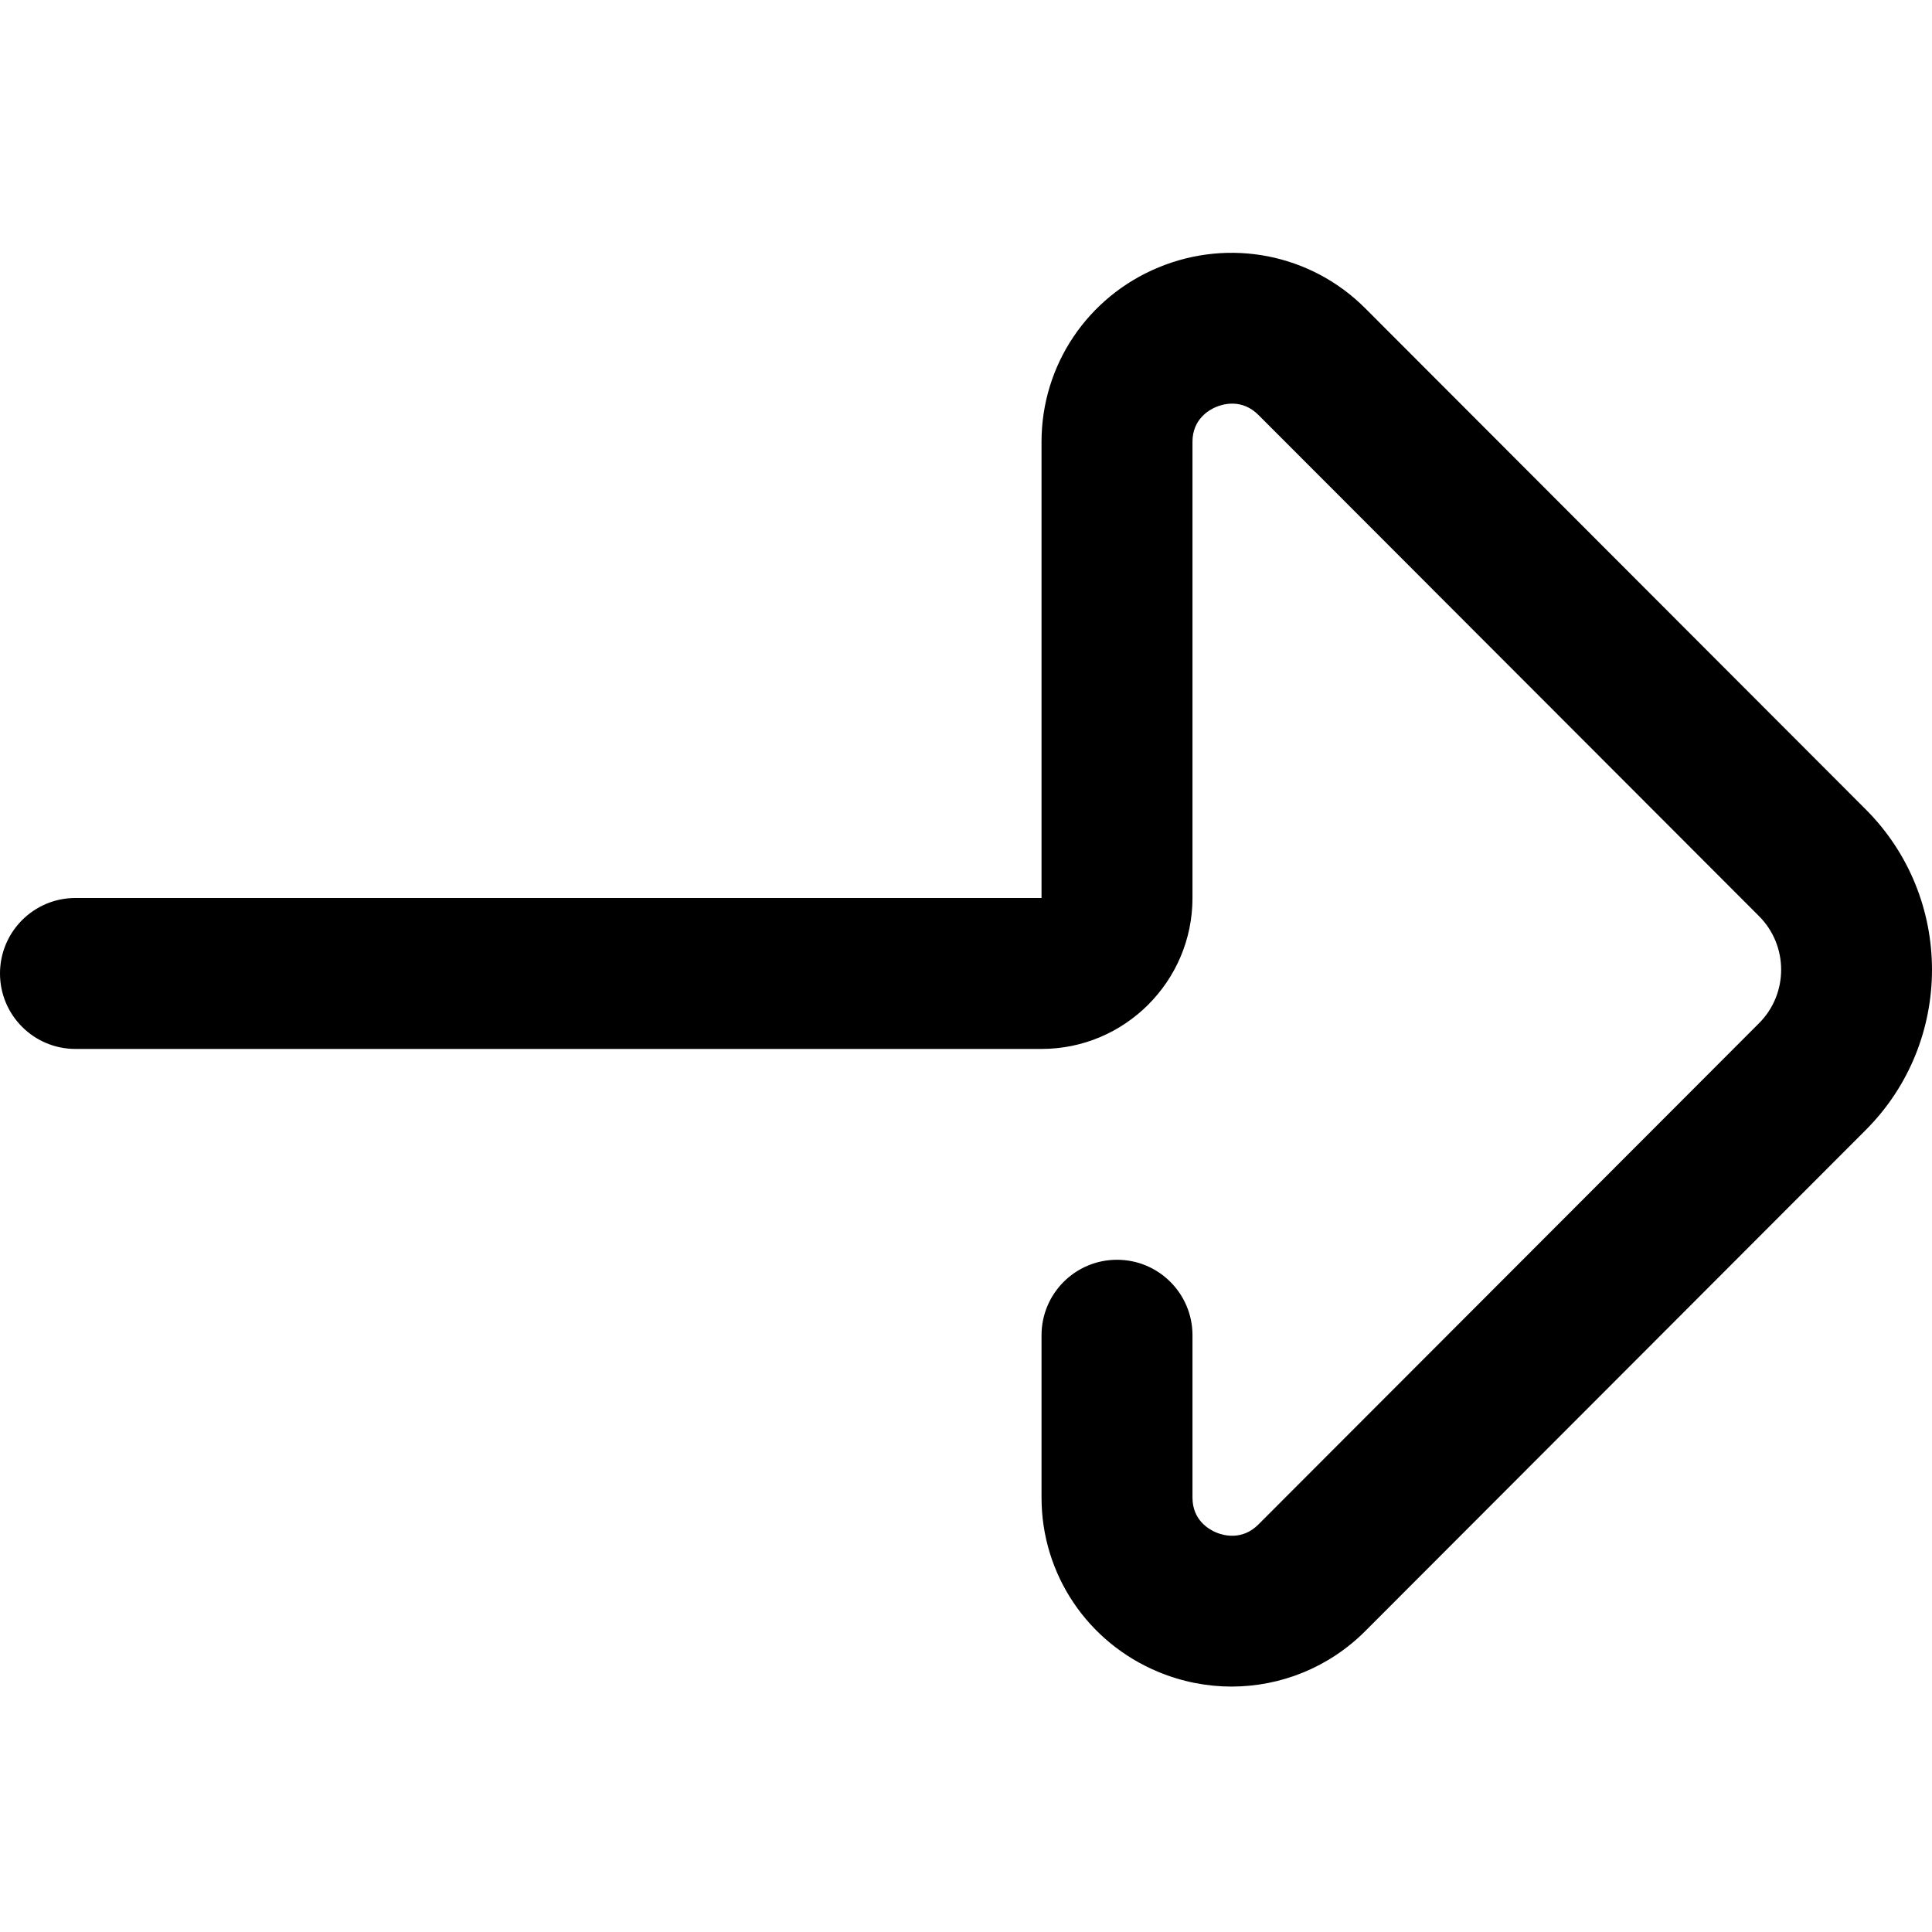
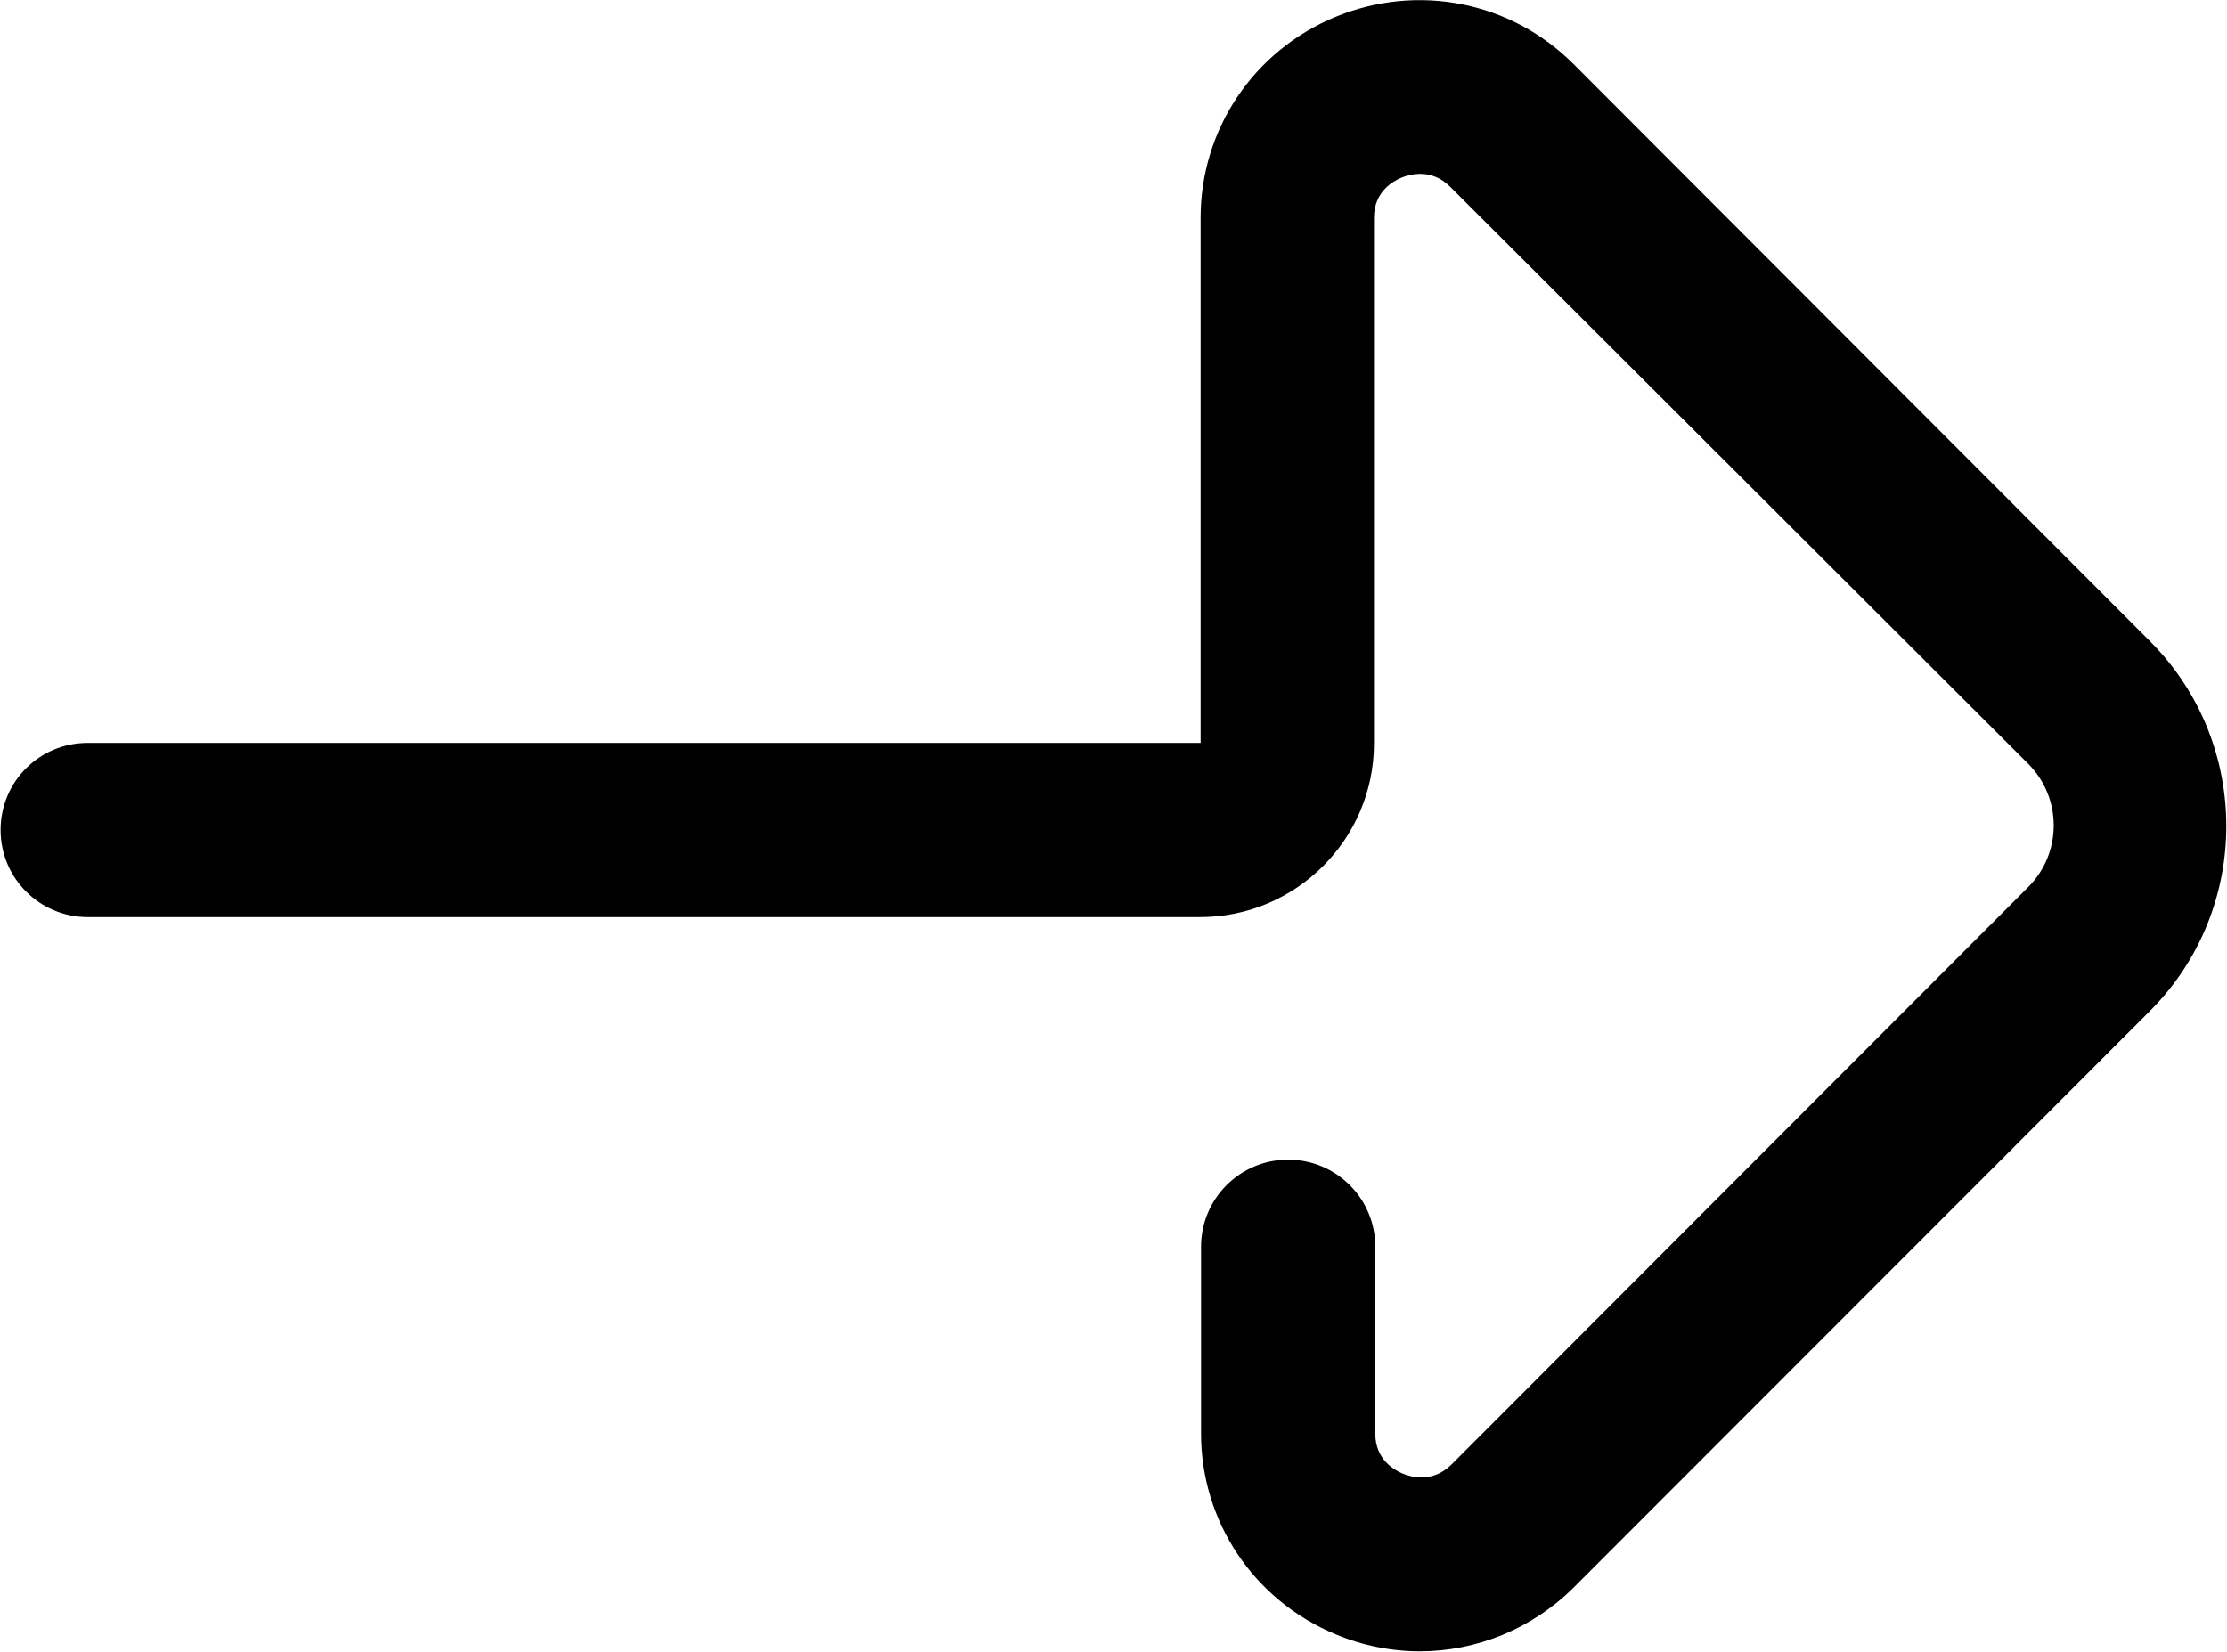
- <svg xmlns="http://www.w3.org/2000/svg" height="511px" viewBox="0 -66 512 511" width="511px">
-   <path d="m326.391 380.461c-6.508 0-13.086-1.266-19.375-3.871-18.832-7.793-31-25.93-31-46.203v-43.031c0-11.047 8.953-20.004 20-20.004s20.004 8.957 20.004 20.004v43.031c0 5.992 4.402 8.457 6.293 9.242 1.926.797 6.871 2.184 11.184-2.133l132.664-132.828c7.816-7.824 7.816-20.555 0-28.379l-132.664-132.824c-4.312-4.316-9.258-2.934-11.18-2.137-1.895.785-6.297 3.254-6.297 9.246v120.902c0 22.059-17.945 40.004-40.004 40.004h-256.016c-11.047 0-20-8.953-20-20s8.953-20.004 20-20.004h256.016v-120.902c0-20.273 12.168-38.414 31-46.207 18.898-7.82 40.402-3.57 54.781 10.828l132.664 132.824c23.383 23.414 23.383 61.508 0 84.922l-132.664 132.824c-9.594 9.605-22.359 14.691-35.406 14.695zm0 0" />
+ <svg xmlns="http://www.w3.org/2000/svg" version="1.1" id="Слой_1" x="0px" y="0px" width="511px" height="379px" viewBox="0 0 511 379.2" style="enable-background:new 0 0 511 379.2;" xml:space="preserve">
+   <path d="M325.8,379.2c-6.5,0-13.1-1.3-19.3-3.9c-18.8-7.8-30.9-25.9-30.9-46.1v-42.9c0-11,8.9-20,20-20c11,0,20,8.9,20,20v42.9  c0,6,4.4,8.4,6.3,9.2c1.9,0.8,6.9,2.2,11.2-2.1l132.4-132.6c7.8-7.8,7.8-20.5,0-28.3L332.8,42.9c-4.3-4.3-9.2-2.9-11.2-2.1  c-1.9,0.8-6.3,3.2-6.3,9.2v120.7c0,22-17.9,39.9-39.9,39.9H20c-11,0-20-8.9-20-20s8.9-20,20-20h255.5V50c0-20.2,12.1-38.3,30.9-46.1  c18.9-7.8,40.3-3.6,54.7,10.8l132.4,132.6c23.3,23.4,23.3,61.4,0,84.8L361.1,364.6C351.5,374.1,338.8,379.2,325.8,379.2z" />
</svg>
